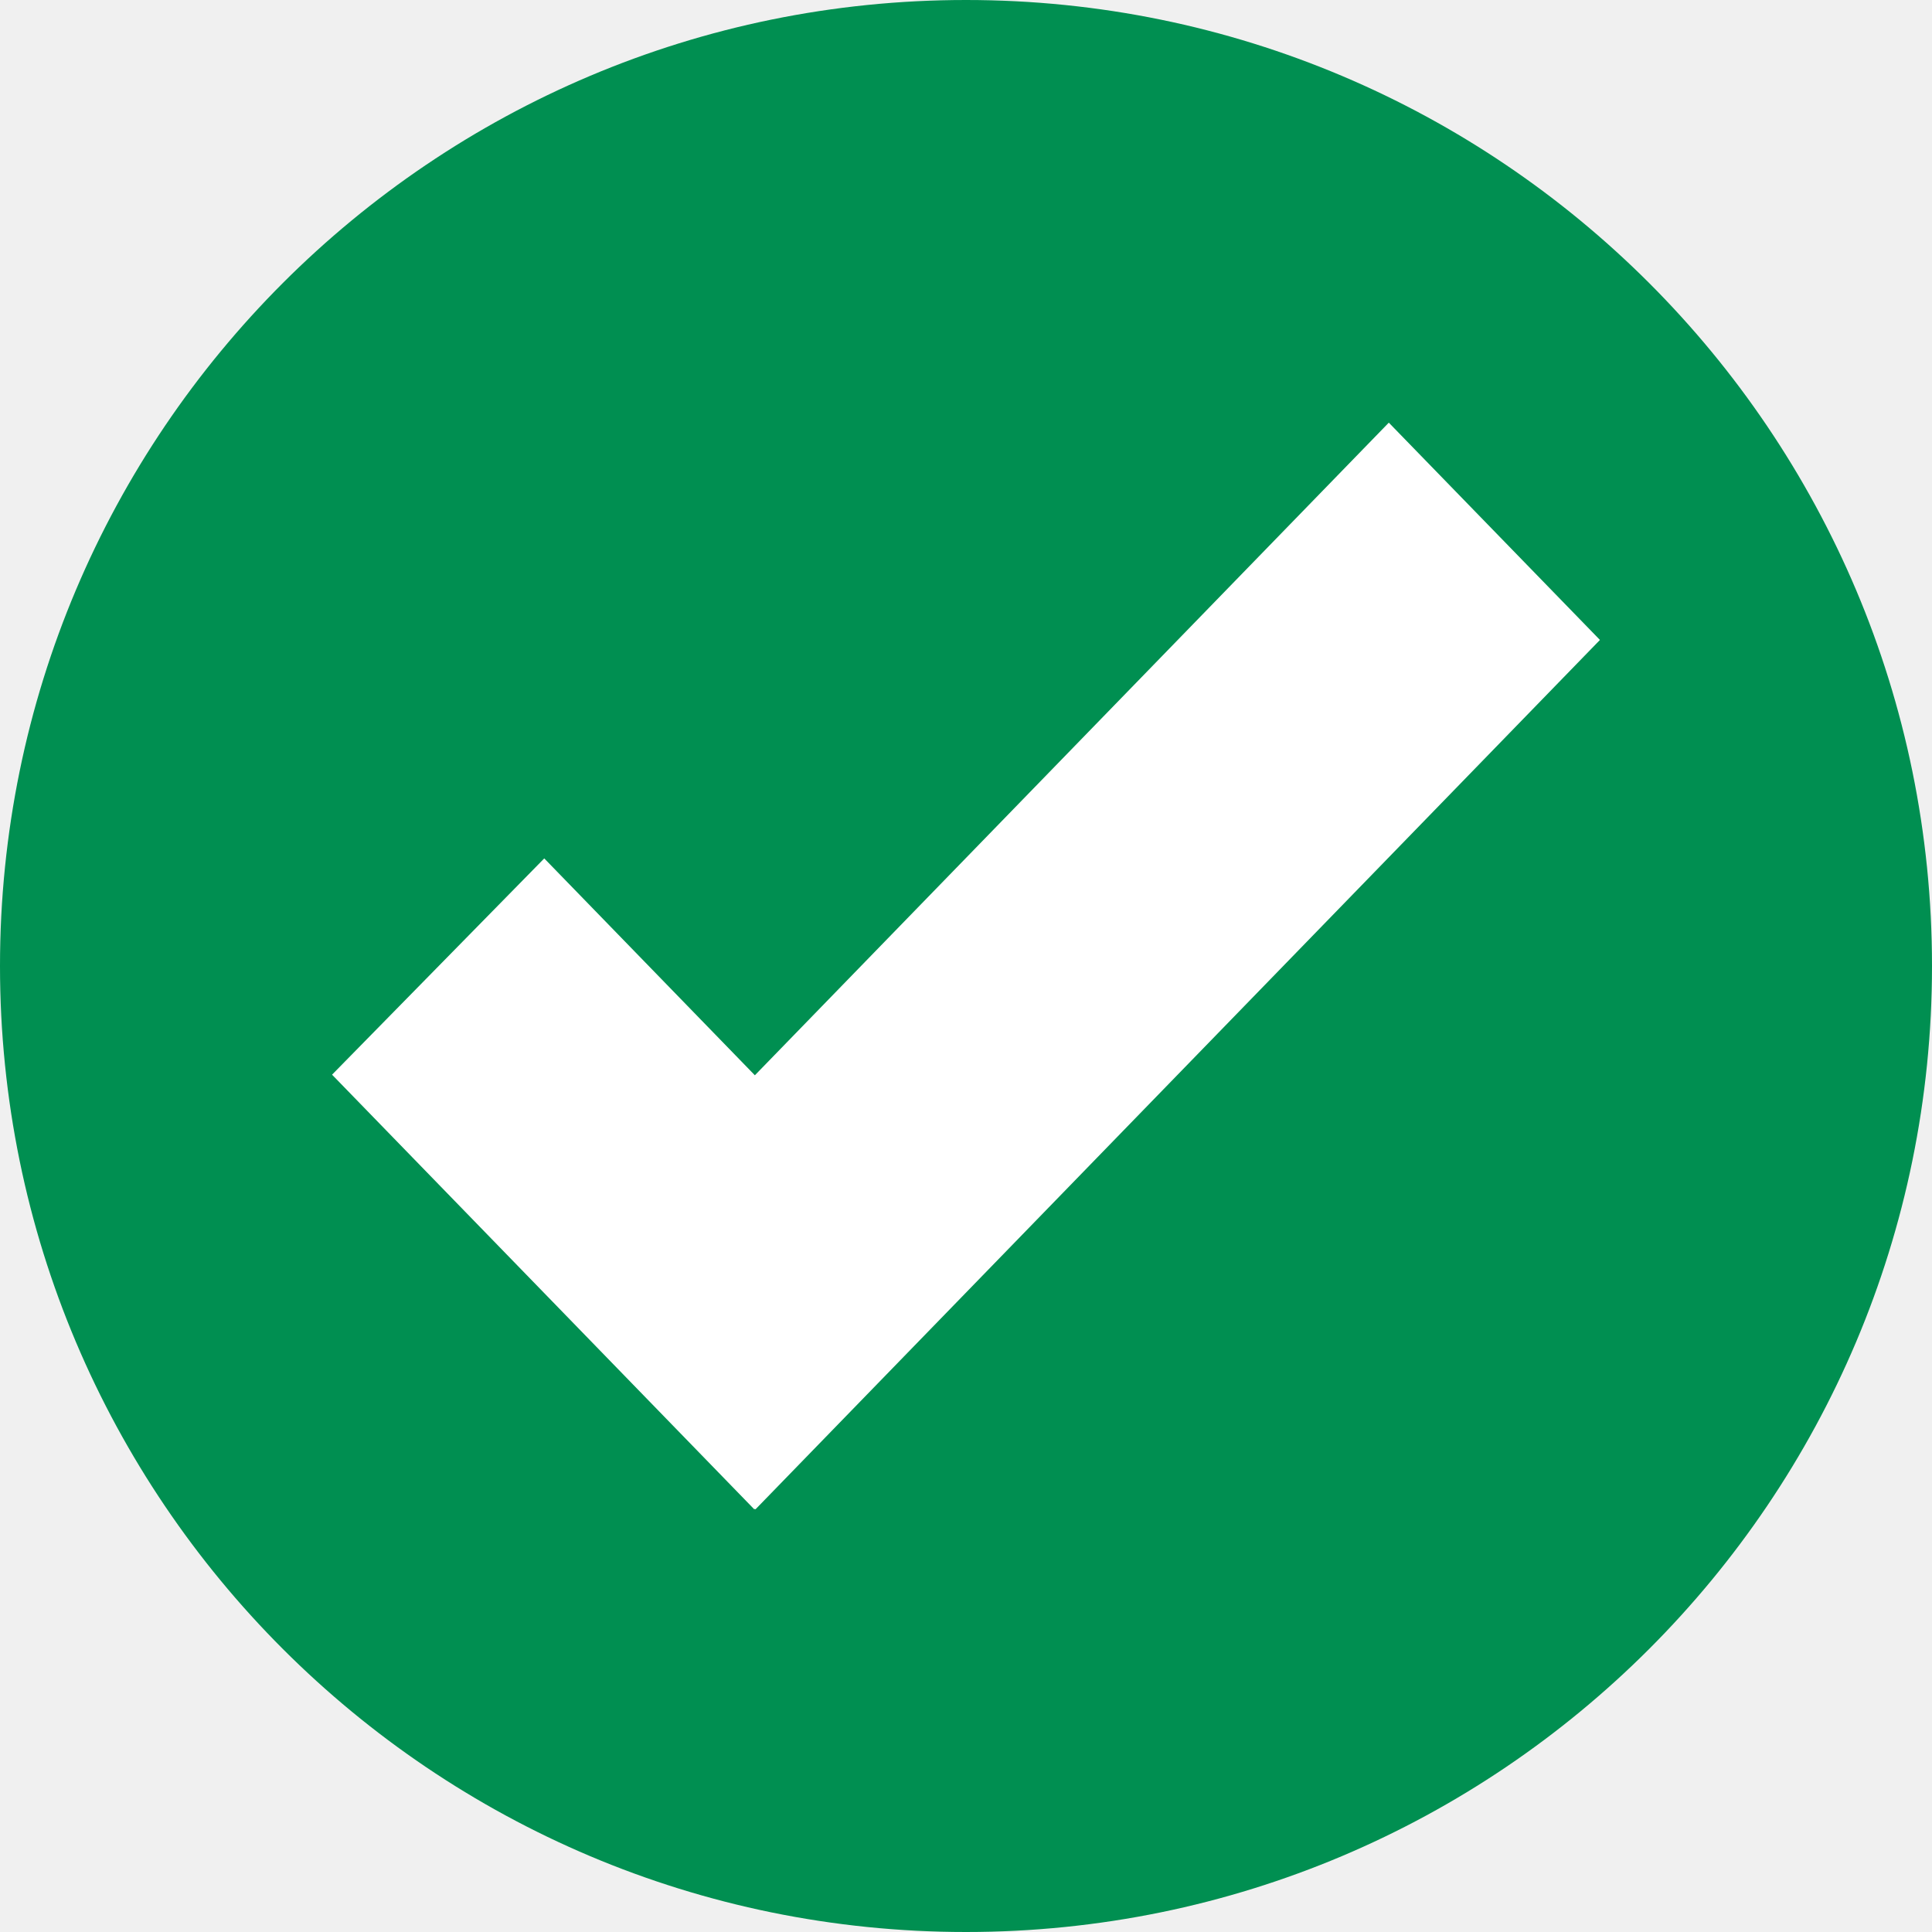
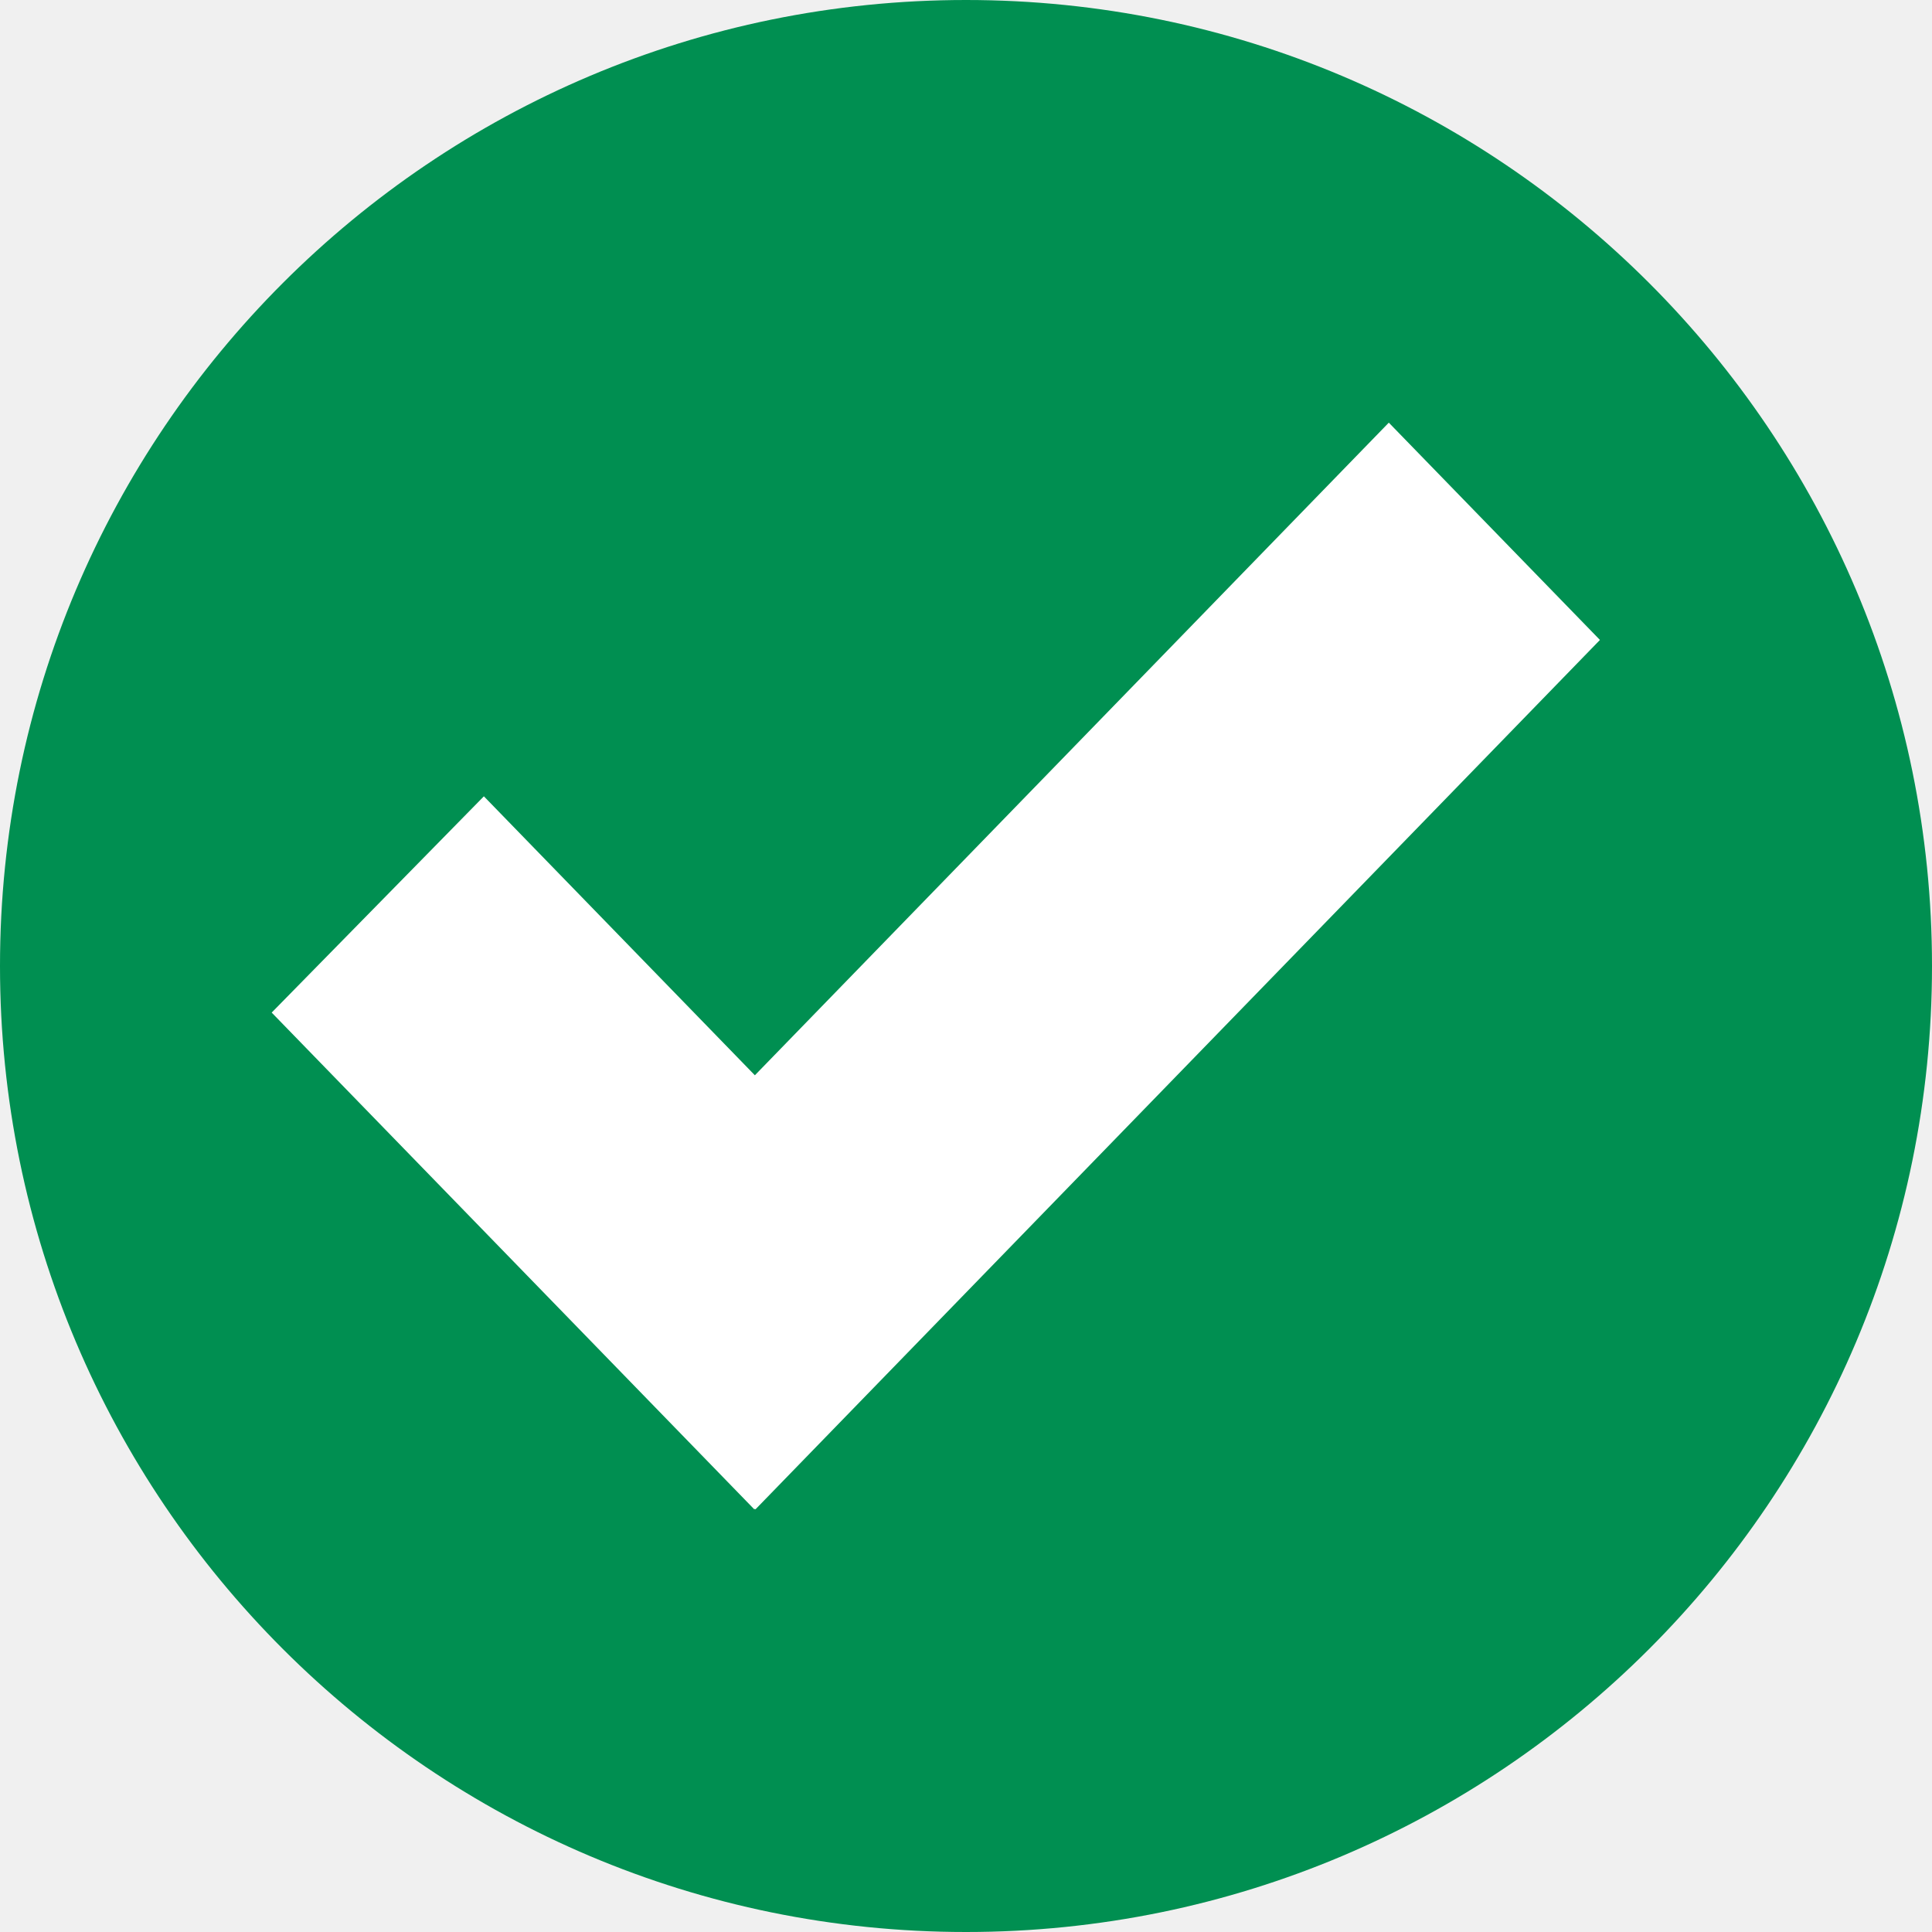
<svg xmlns="http://www.w3.org/2000/svg" viewBox="0 0 64 64">
  <circle cx="32" cy="32" r="32" fill="#008f51" />
-   <path d="M25.025,50 l-0.02-0.02L24.988,50L11,35.6l7.029-7.164l6.977,7.184l21-21.619L53,21.199L25.025,50z" fill="#fff" />
+   <path d="M25.025,50 l-0.02-0.02L24.988,50L9,33.543l7.029-7.164l8.977,9.241l21-21.619L53,21.199L25.025,50z" fill="#fff" />
</svg>
